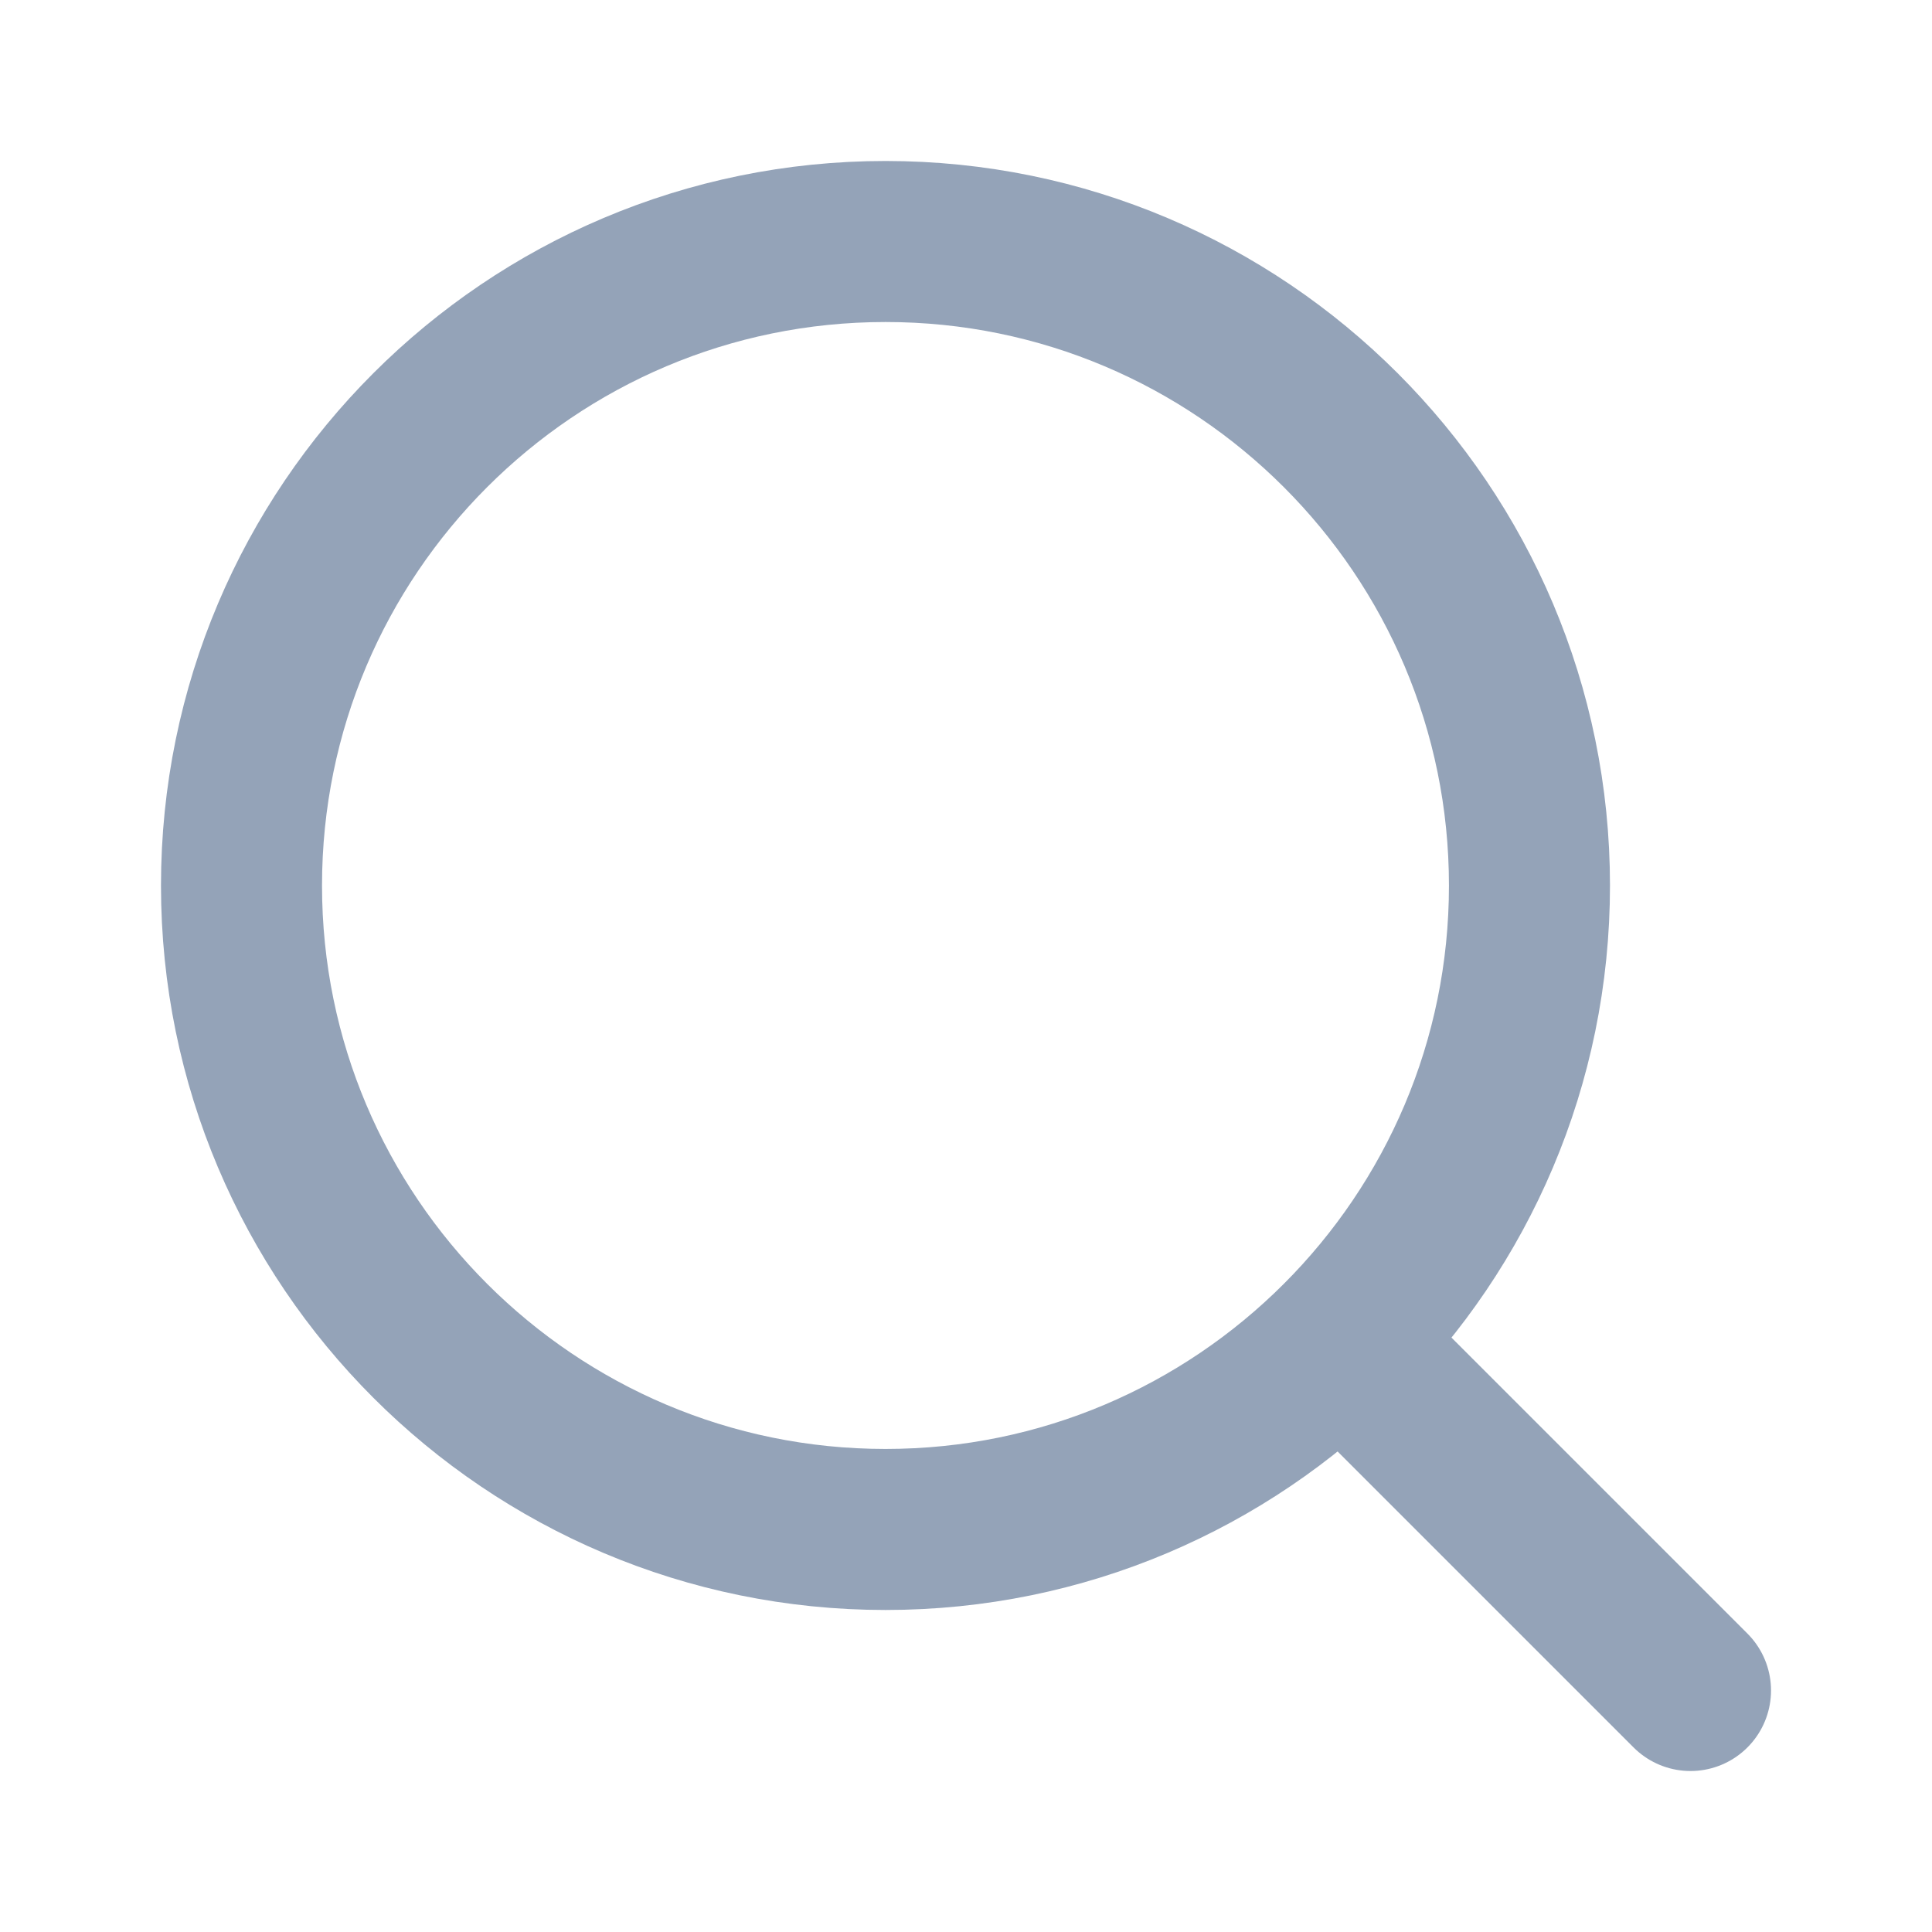
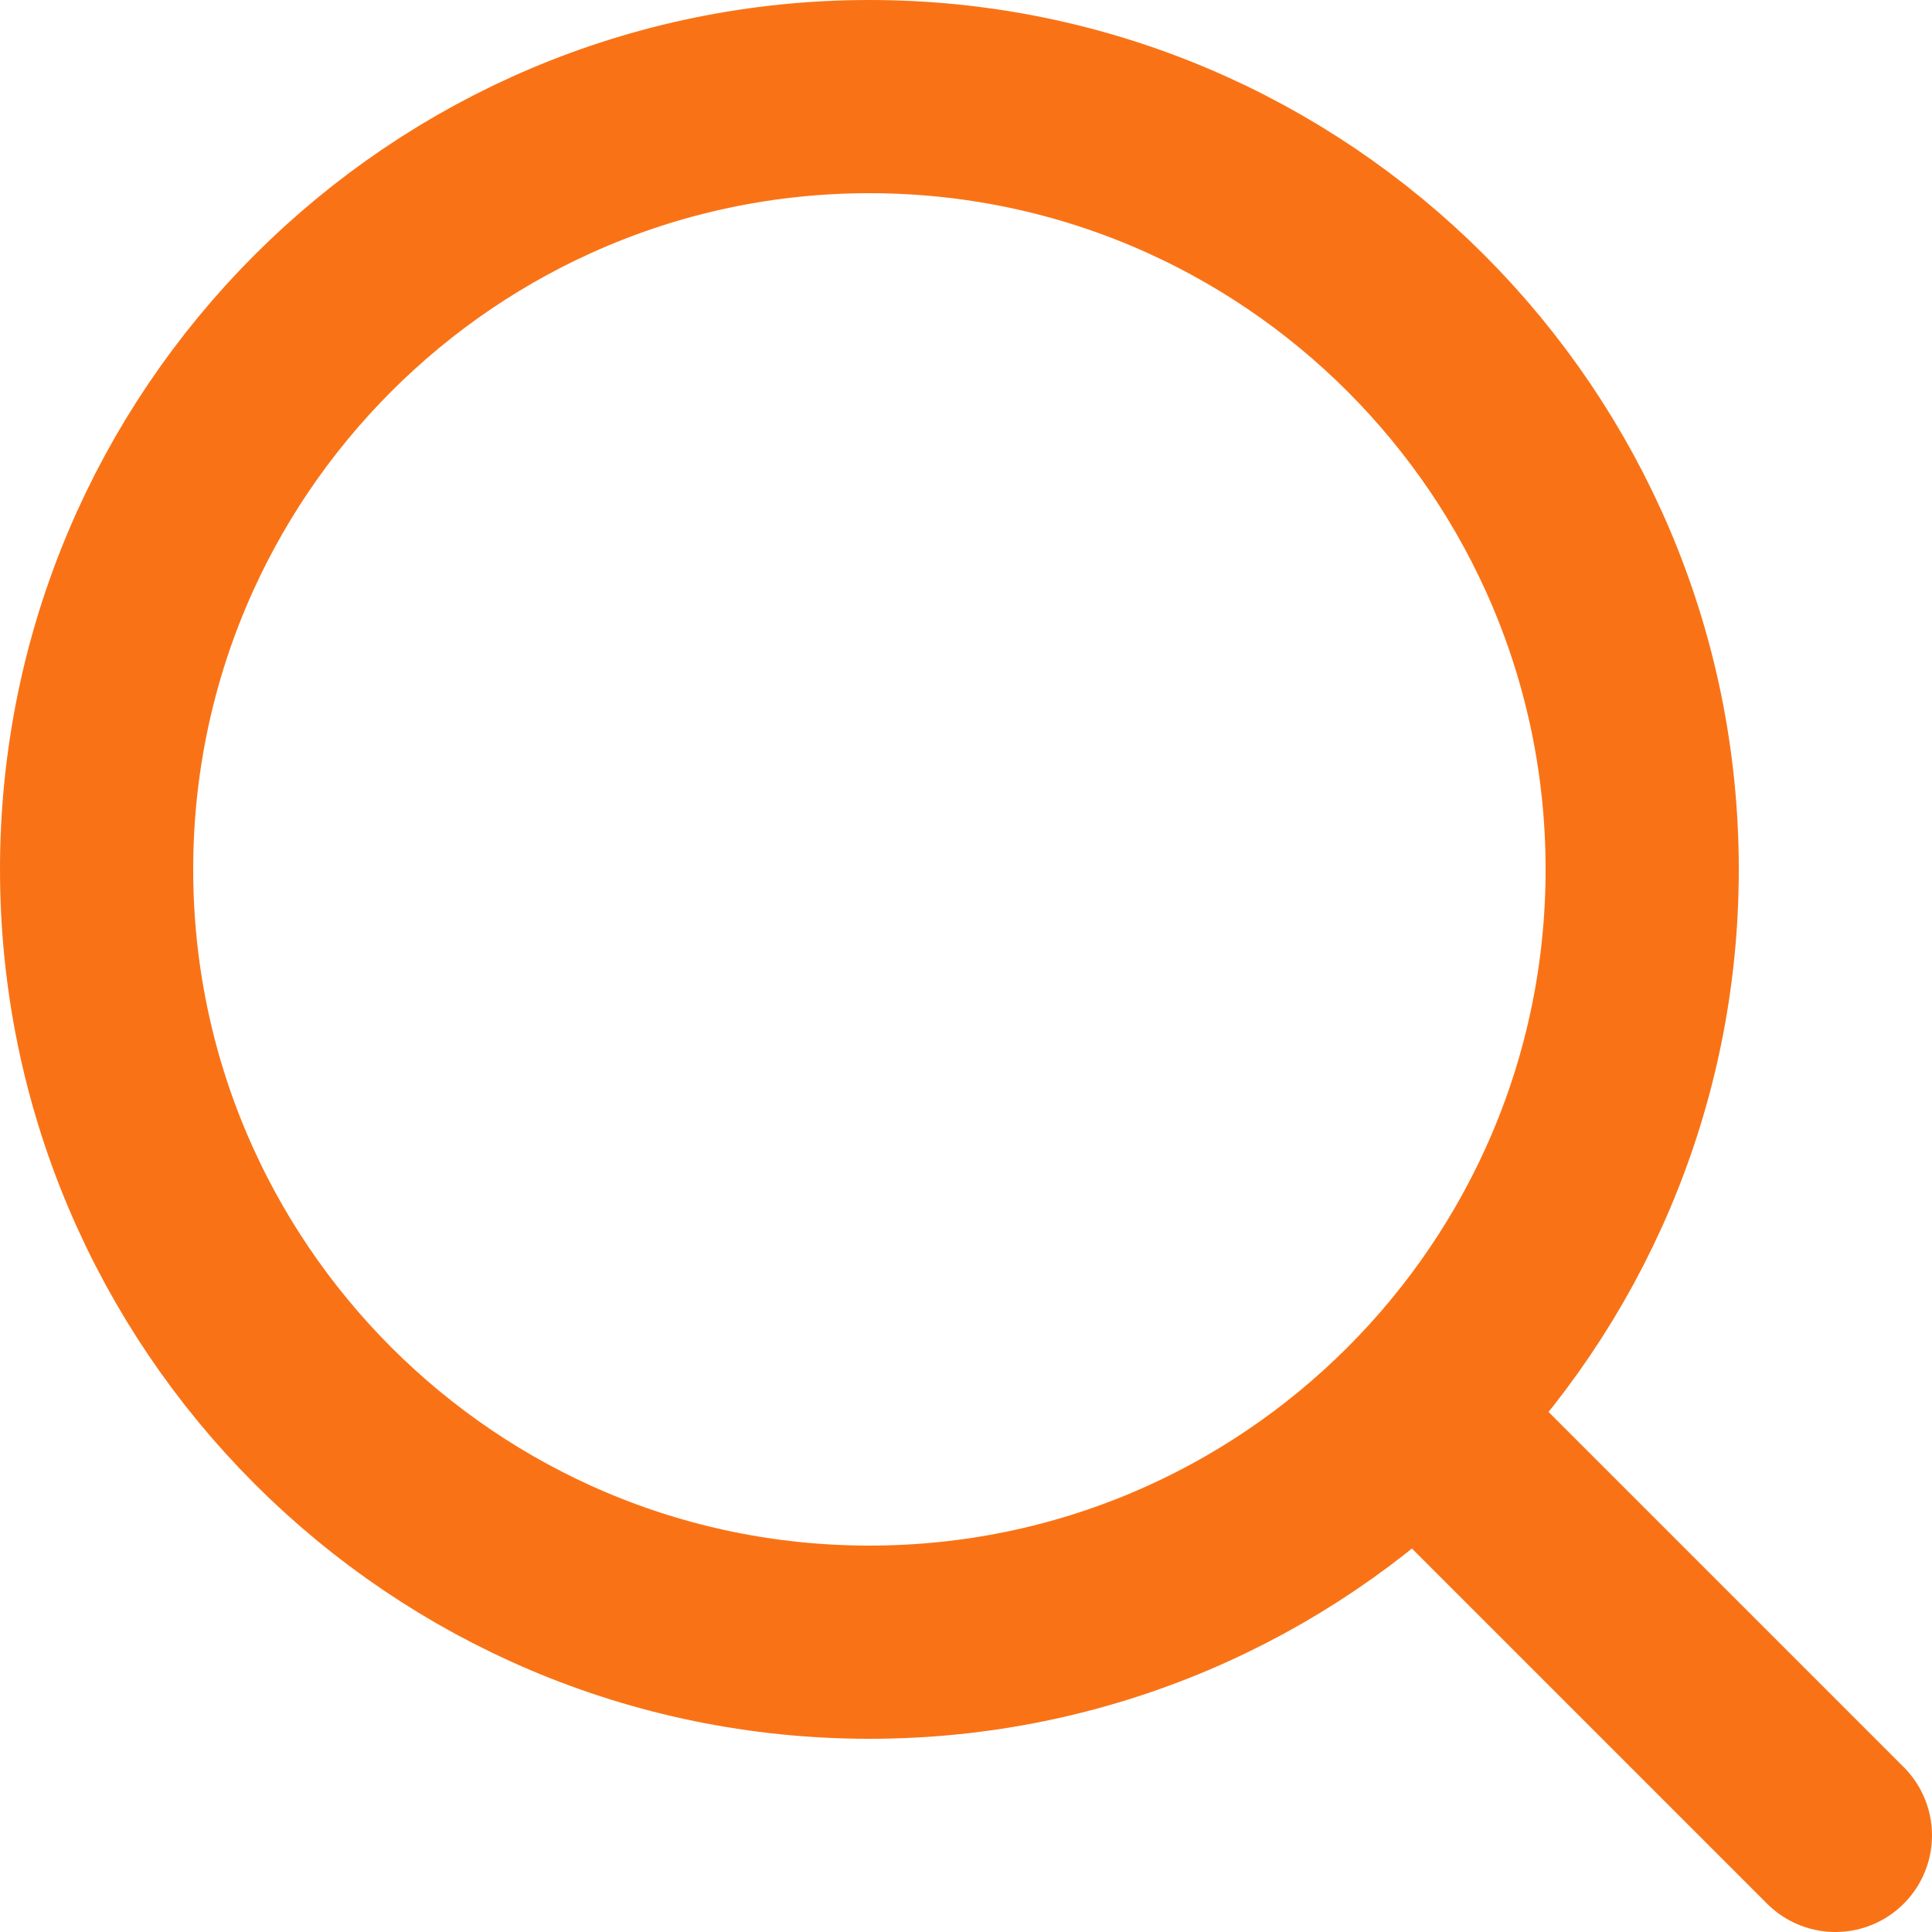
<svg xmlns="http://www.w3.org/2000/svg" width="20" height="20" viewBox="0 0 20 20" fill="none">
-   <path d="M17.5 17.5L13.883 13.883" stroke="#94A3B8" stroke-width="1.667" stroke-linecap="round" stroke-linejoin="round" />
-   <path d="M2.5 9.167C2.5 12.846 5.487 15.833 9.167 15.833C12.846 15.833 15.833 12.846 15.833 9.167C15.833 5.487 12.846 2.5 9.167 2.5C5.487 2.5 2.5 5.487 2.5 9.167V9.167" stroke="#94A3B8" stroke-width="1.667" stroke-linecap="round" stroke-linejoin="round" />
+   <path d="M19 19L14.66 14.66" stroke="#F97316" stroke-width="2" stroke-linecap="round" stroke-linejoin="round" />
+   <path d="M1 9C1 13.415 4.585 17 9 17C13.415 17 17 13.415 17 9C17 4.585 13.415 1 9 1C4.585 1 1 4.585 1 9V9" stroke="#F97316" stroke-width="2" stroke-linecap="round" stroke-linejoin="round" />
</svg>
